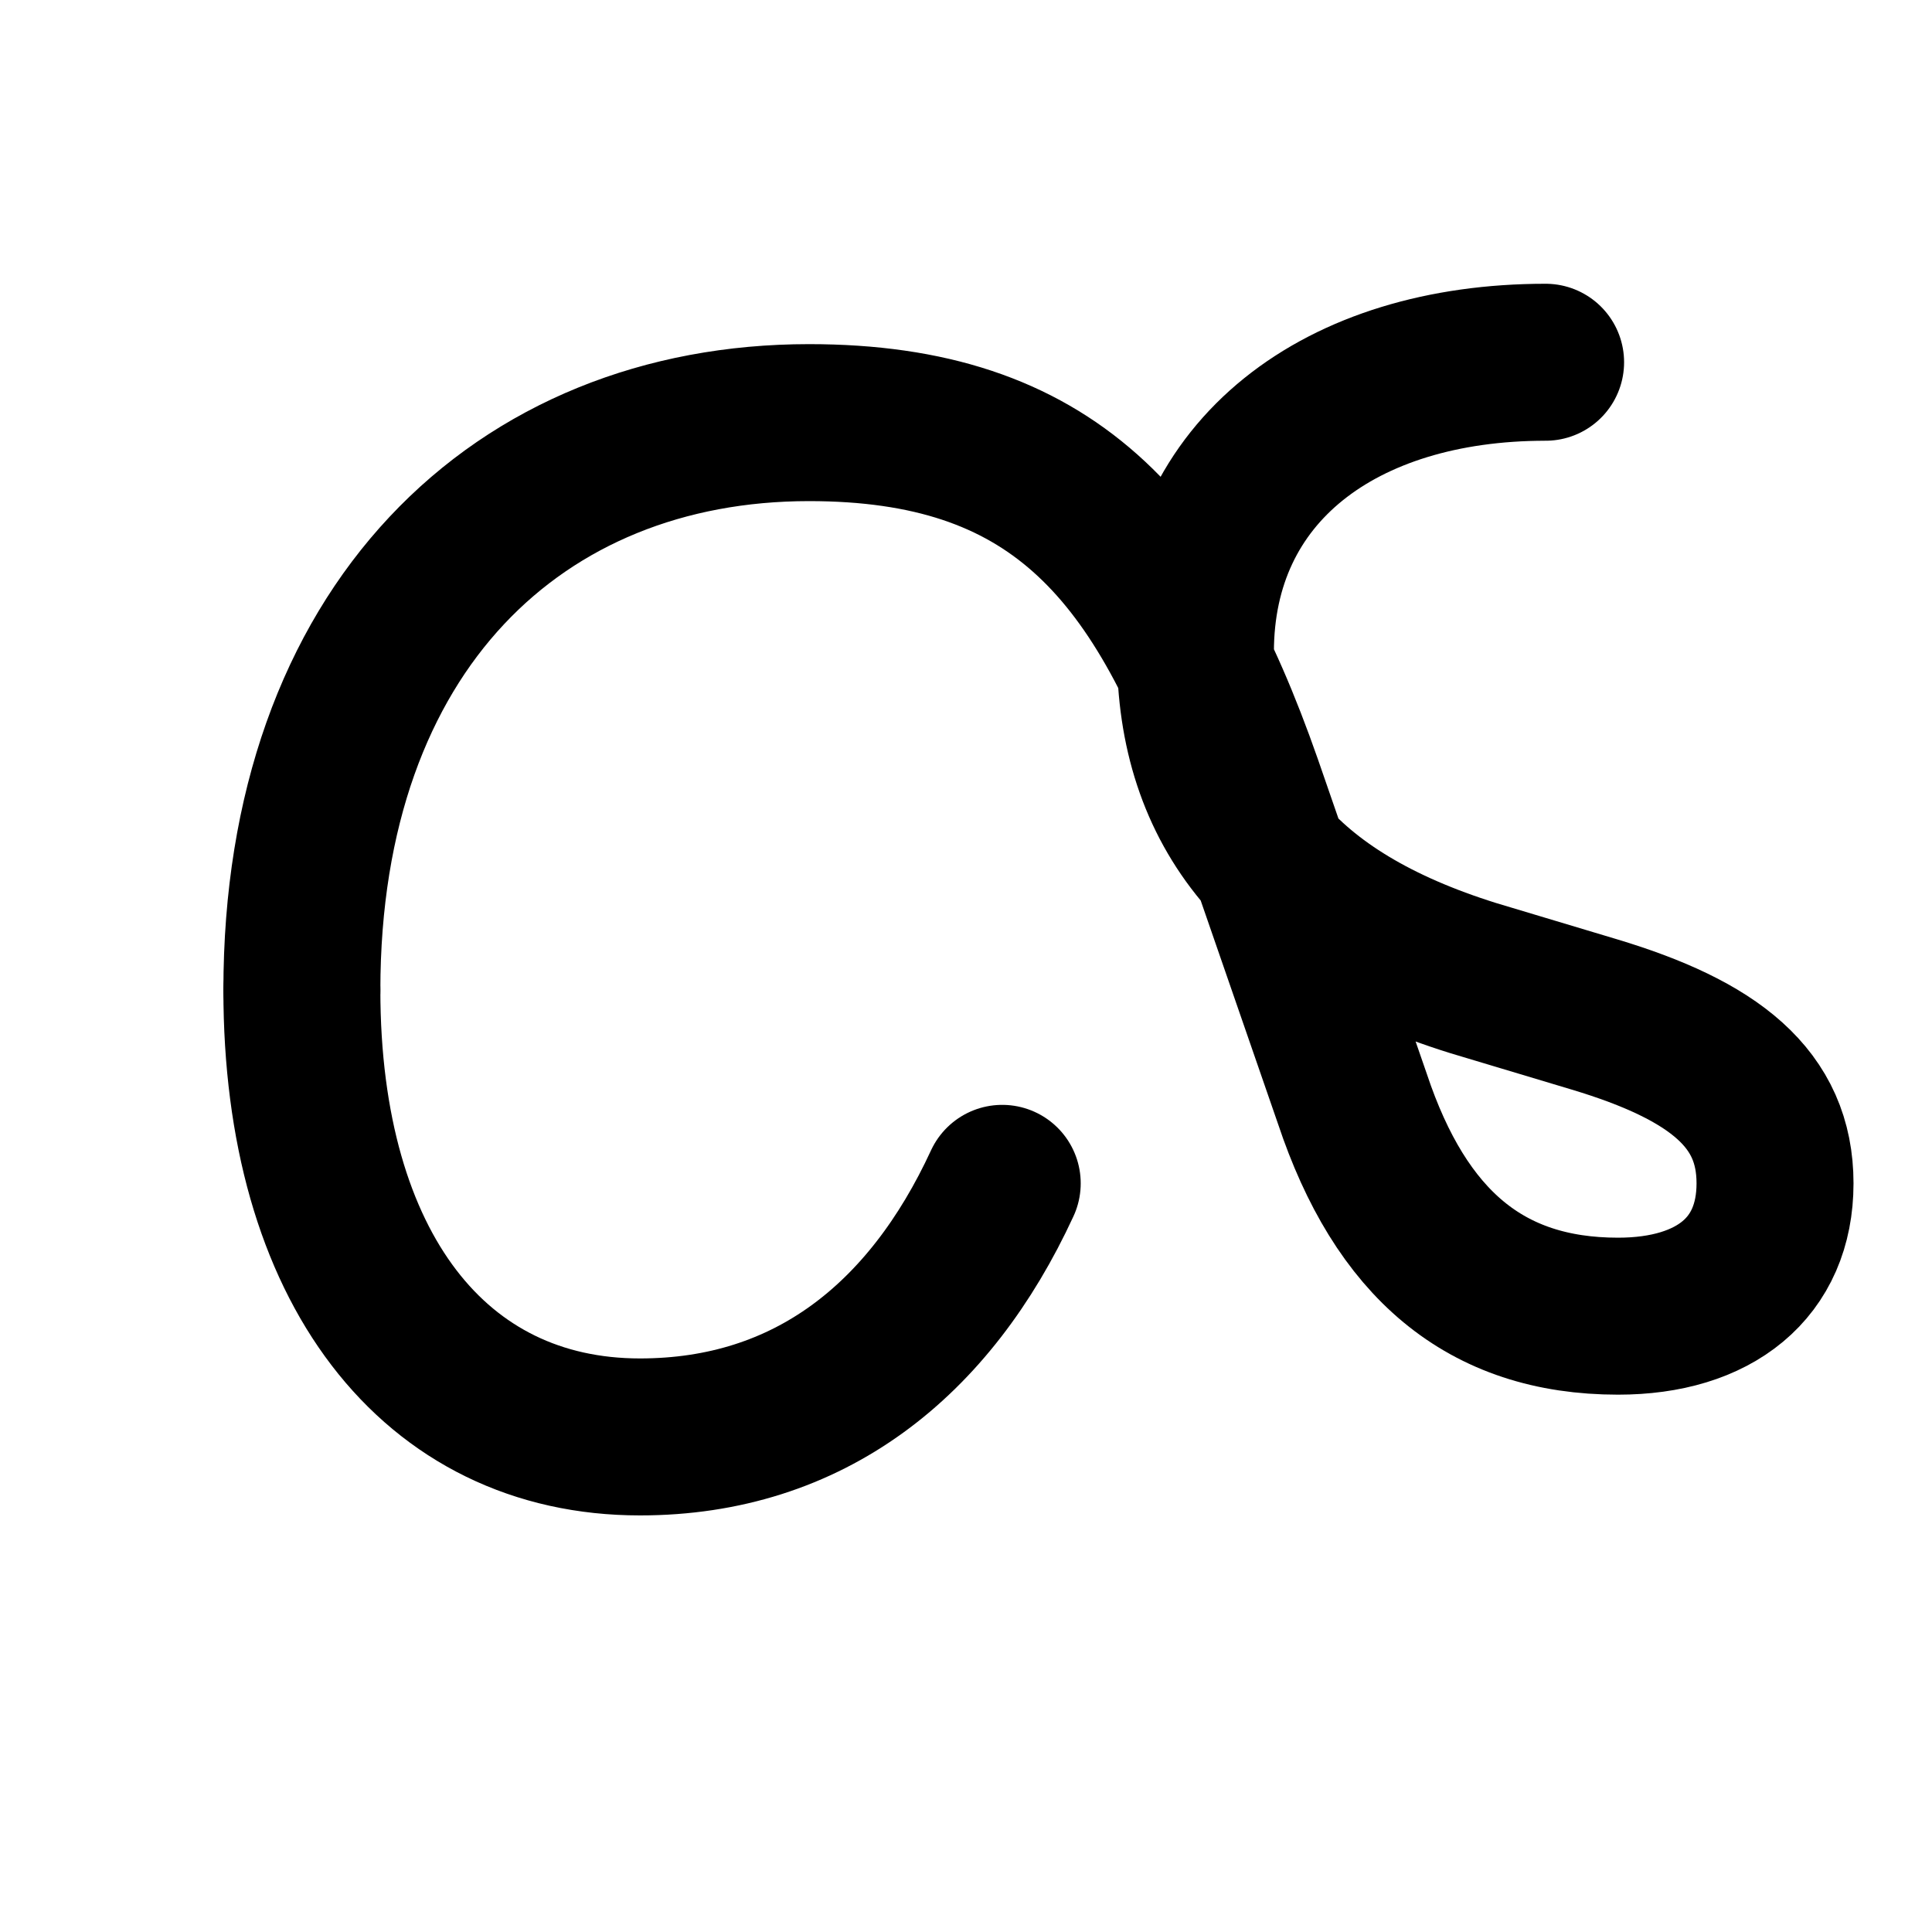
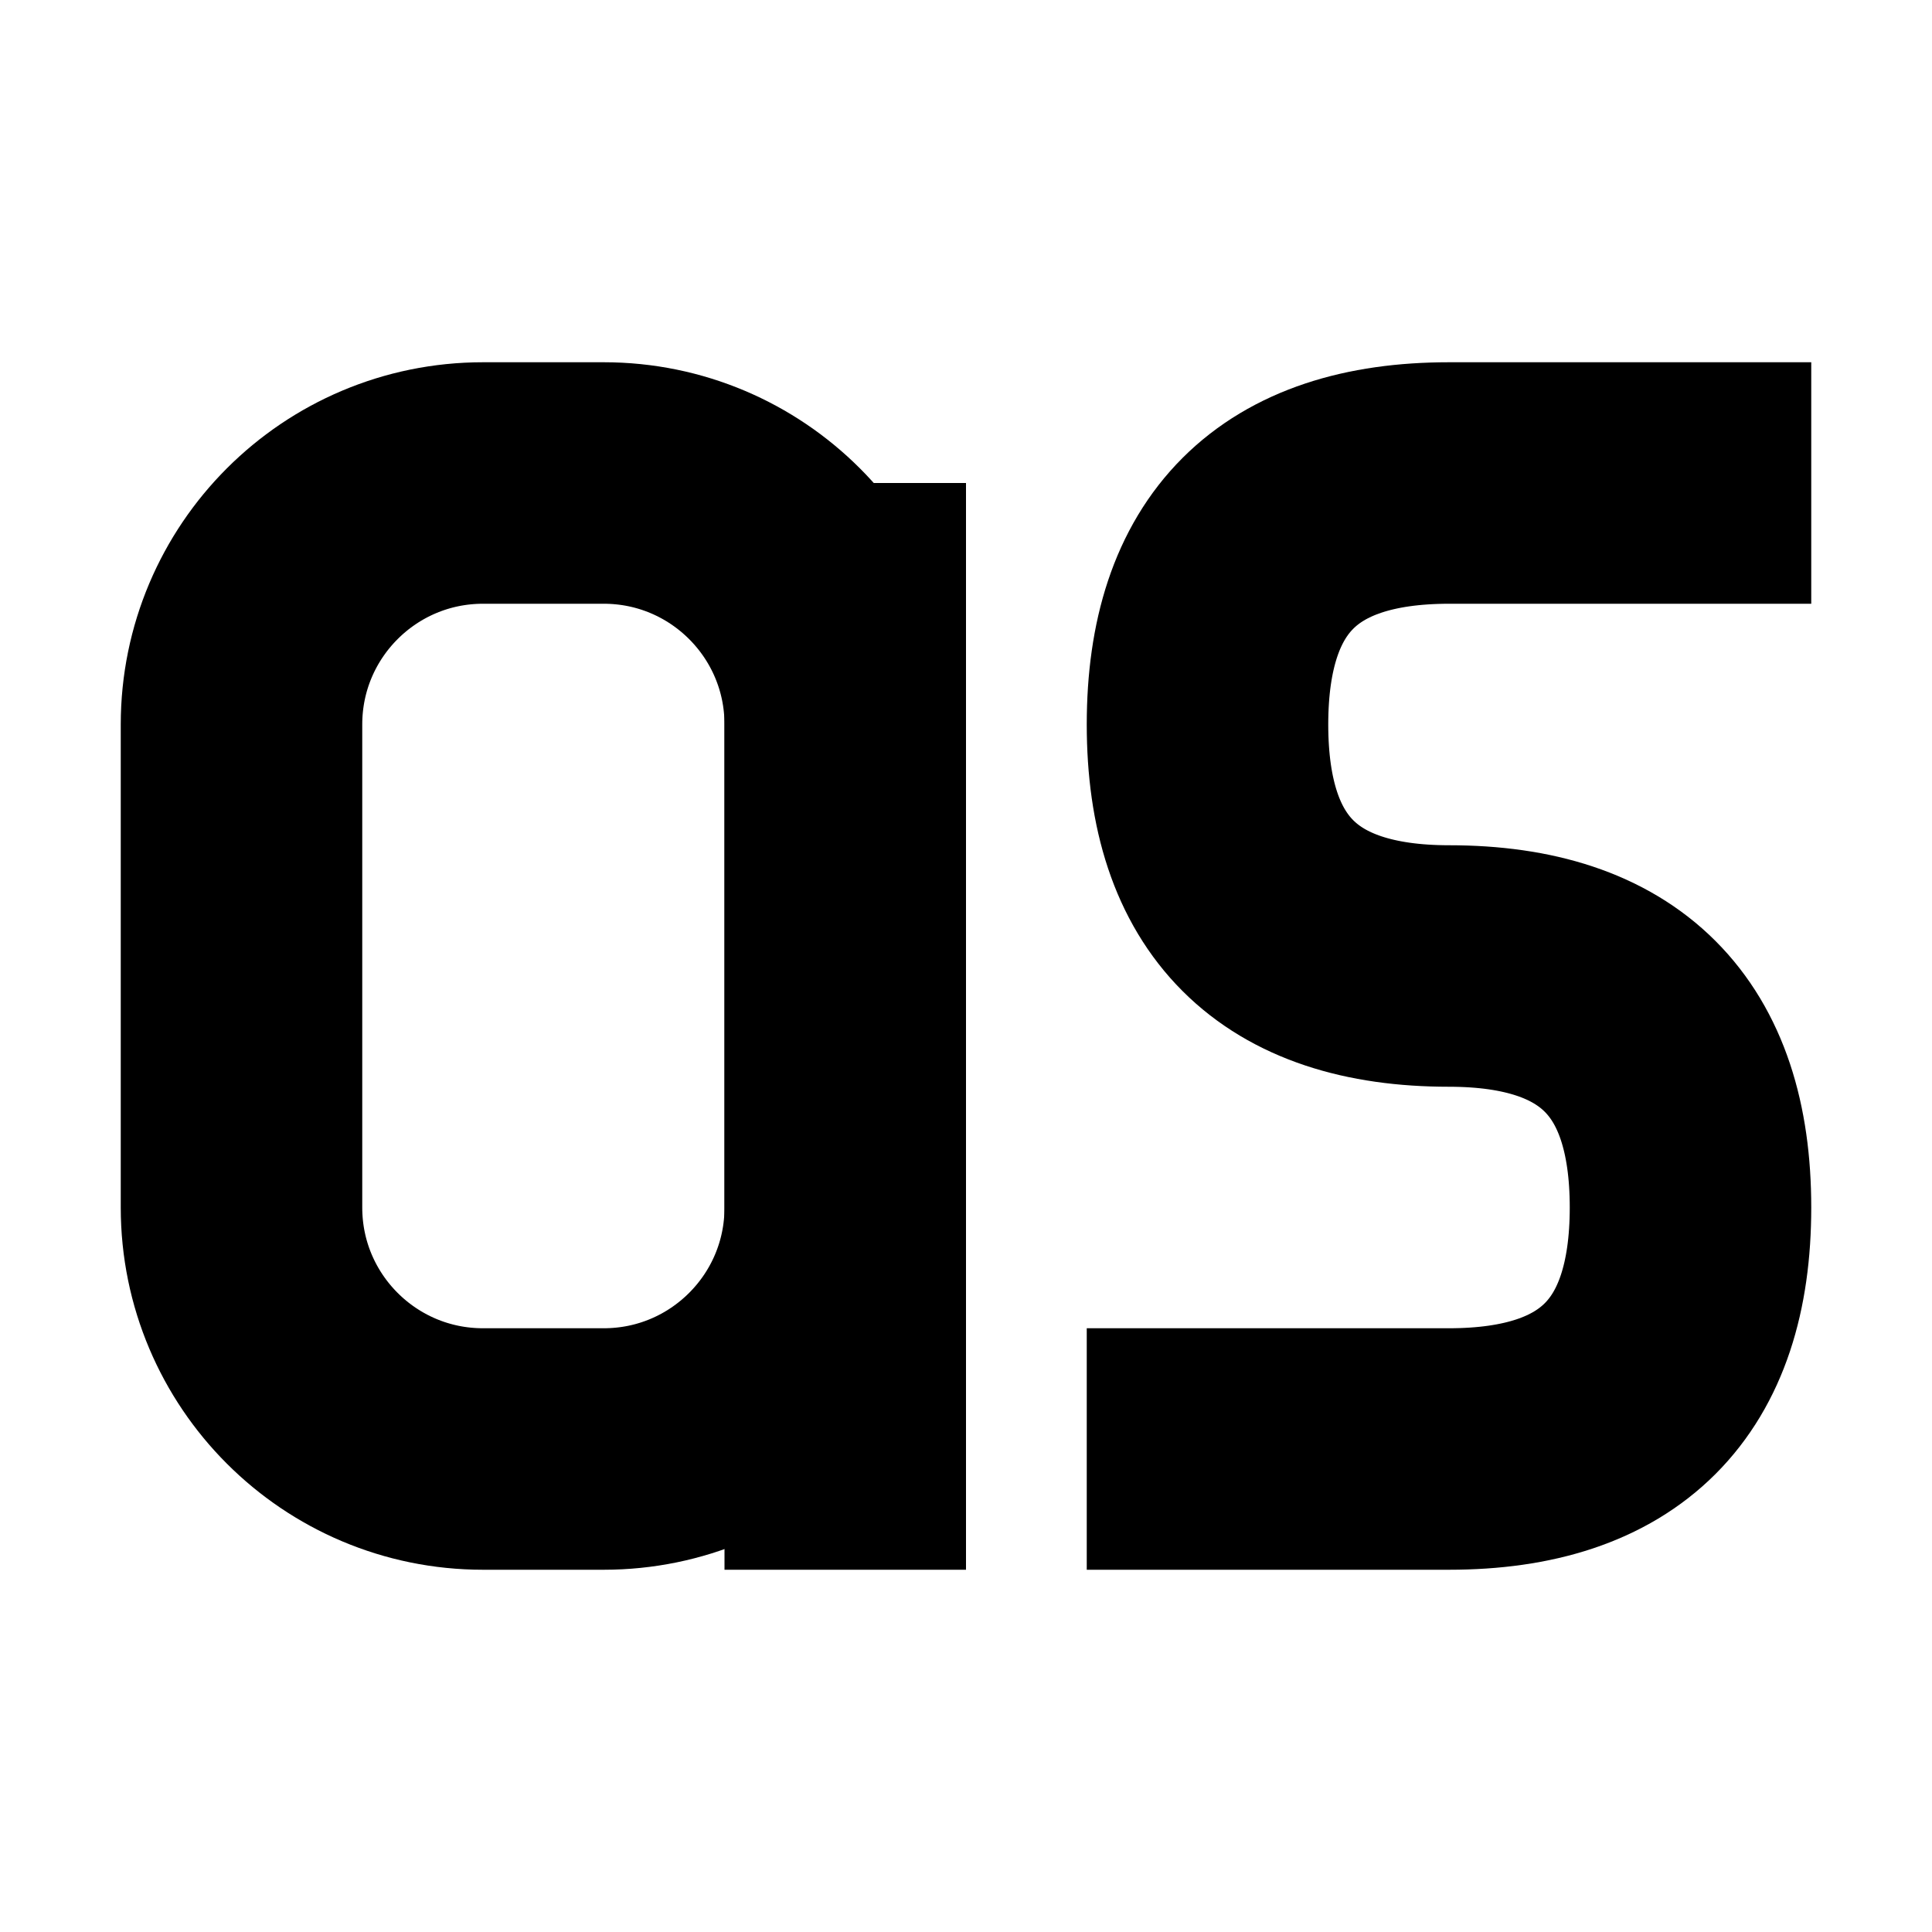
<svg xmlns="http://www.w3.org/2000/svg" width="16" height="16" viewBox="0 0 16 16">
-   <path d="M2.5 8.2c0-3 1.8-4.7 4.2-4.7 2 0 2.9 1 3.6 3l.9 2.6c.4 1.2 1.1 1.8 2.2 1.8.8 0 1.3-.4 1.3-1.1 0-.7-.5-1.1-1.5-1.4l-1-.3c-1.6-.5-2.3-1.4-2.3-2.7 0-1.5 1.2-2.4 2.9-2.4" fill="none" stroke="#000" stroke-width="1.3" stroke-linecap="round" />
-   <path d="M8.3 9.8c-.6 1.3-1.6 2.1-3 2.1-1.7 0-2.8-1.4-2.8-3.7" fill="none" stroke="#000" stroke-width="1.3" stroke-linecap="round" />
+   <rect x="2" y="4" width="5" height="8" rx="2" fill="none" stroke="#000" stroke-width="2" />
+   <path d="M7 4V13" stroke="#000" stroke-width="2" />
+   <path d="M15 4H12Q10 4 10 6Q10 8 12 8Q14 8 14 10Q14 12 12 12H9" fill="none" stroke="#000" stroke-width="2" />
</svg>
